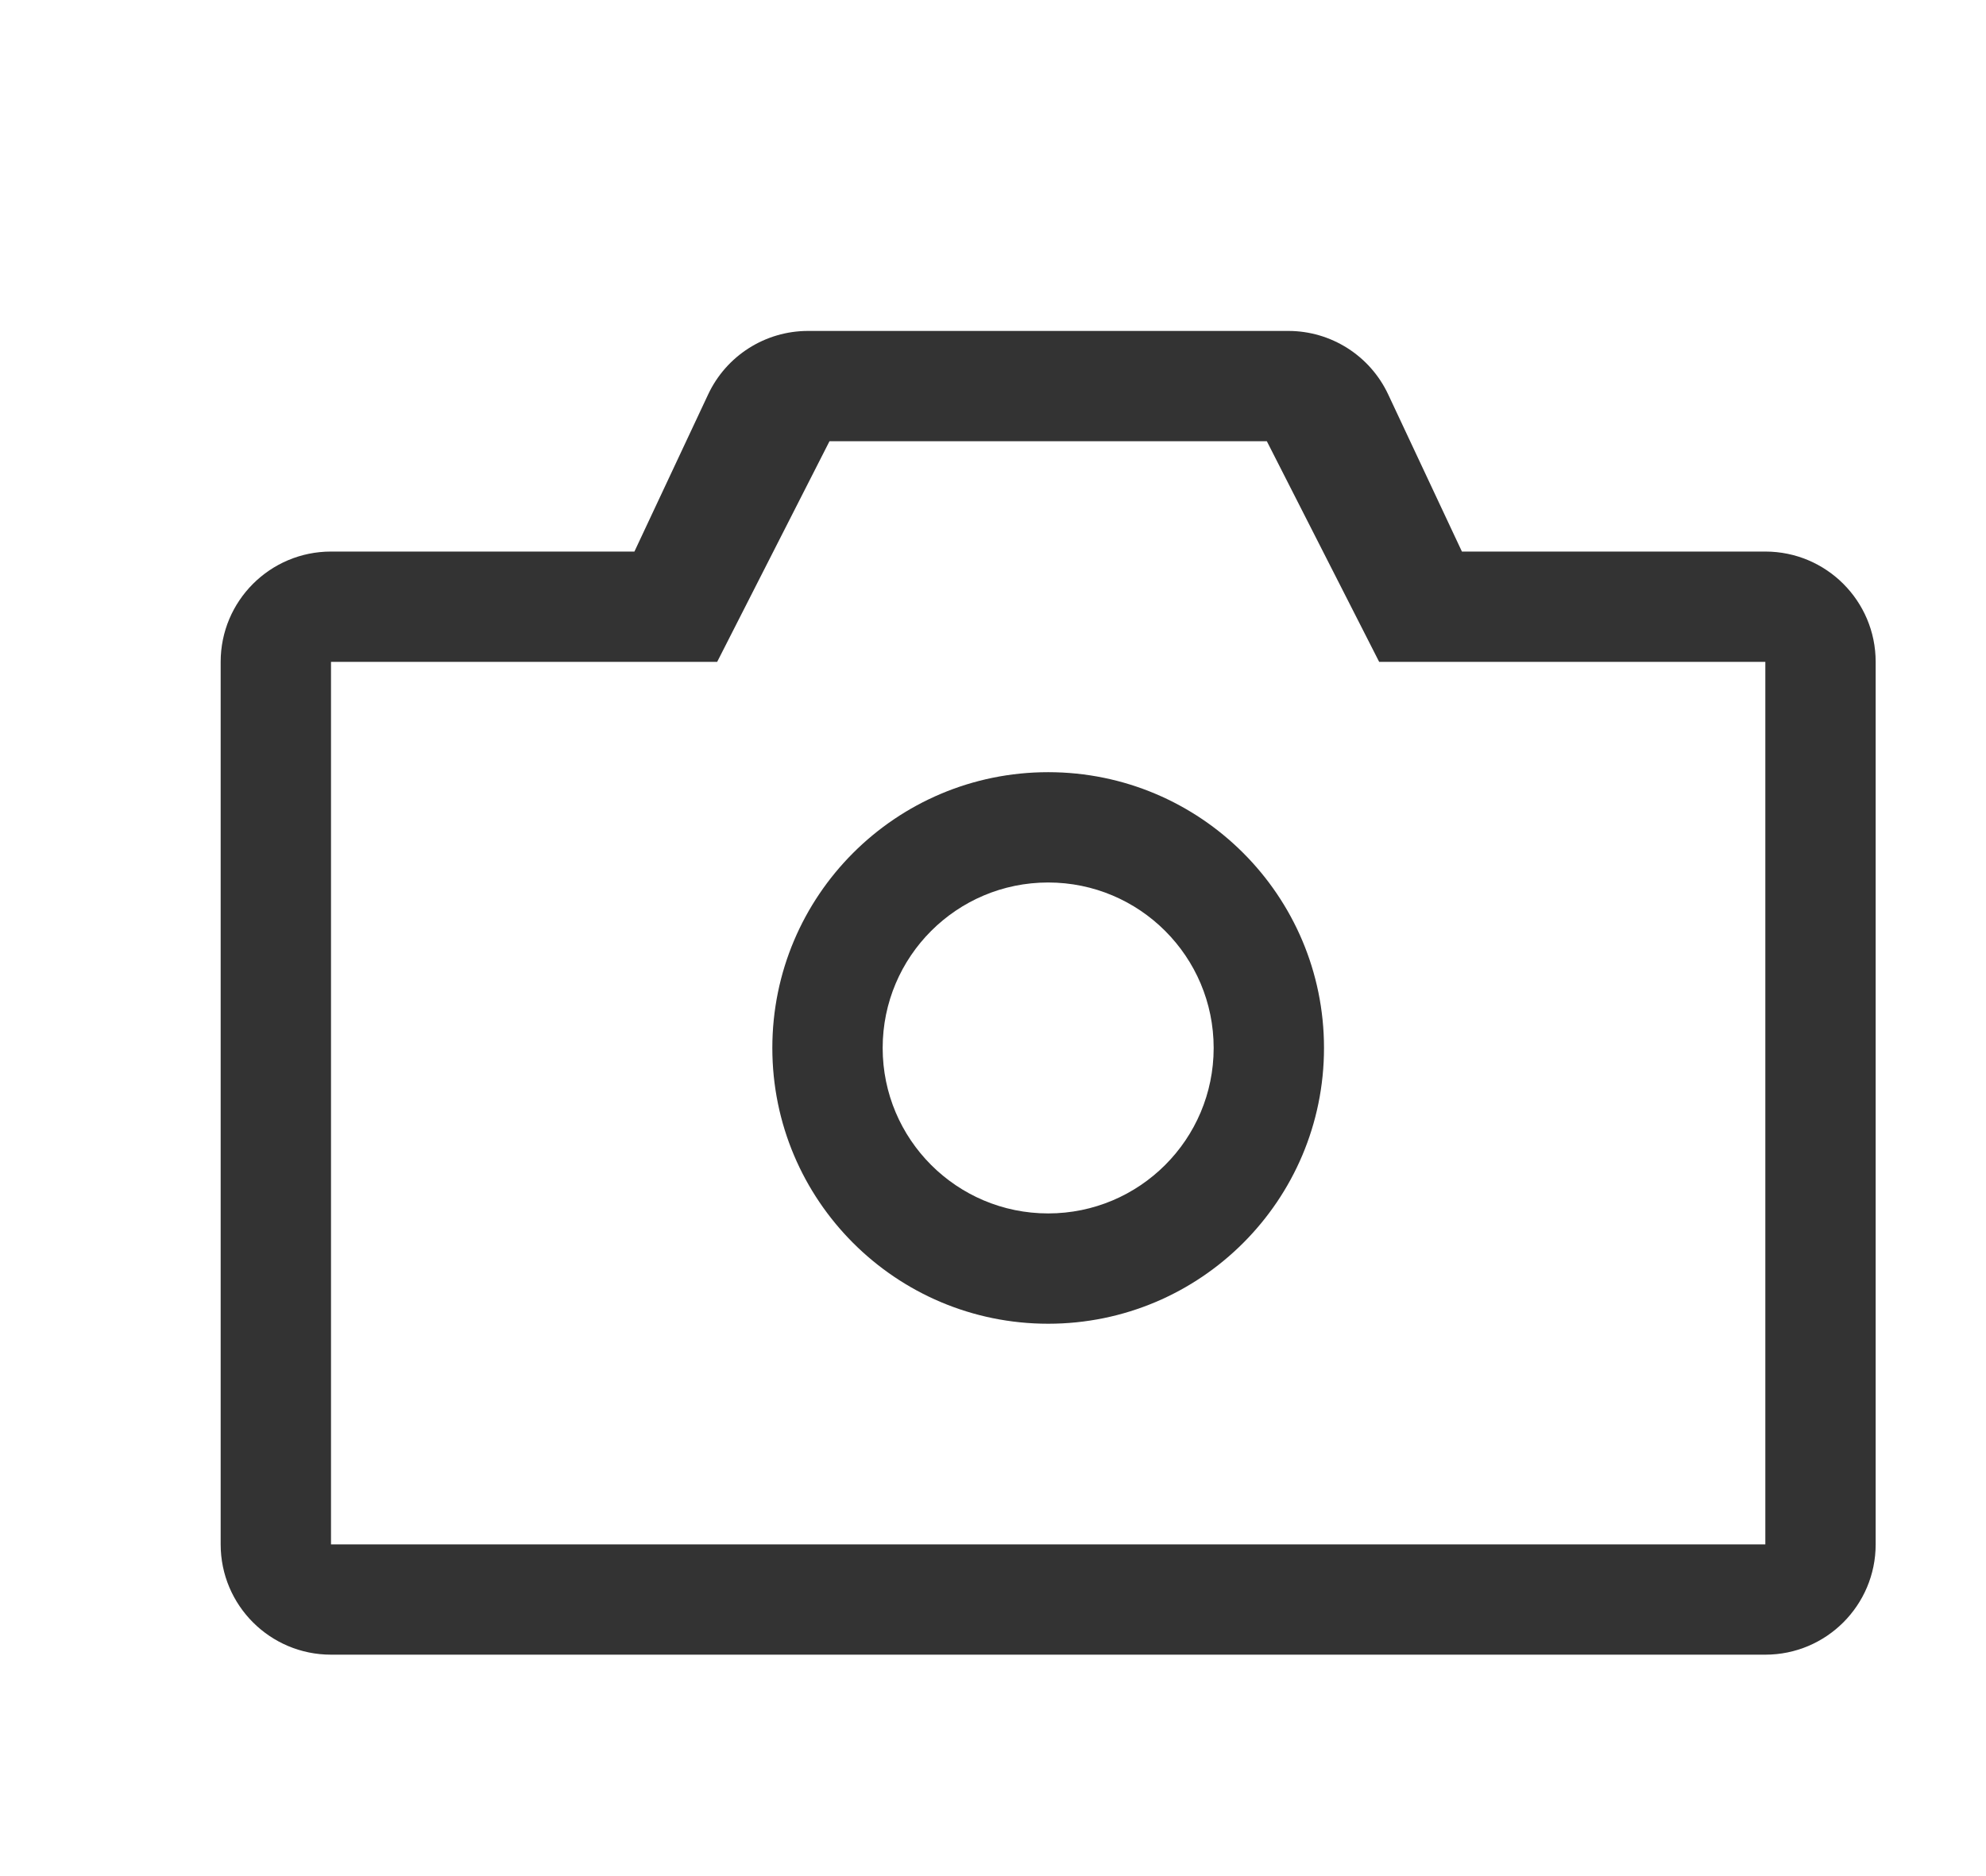
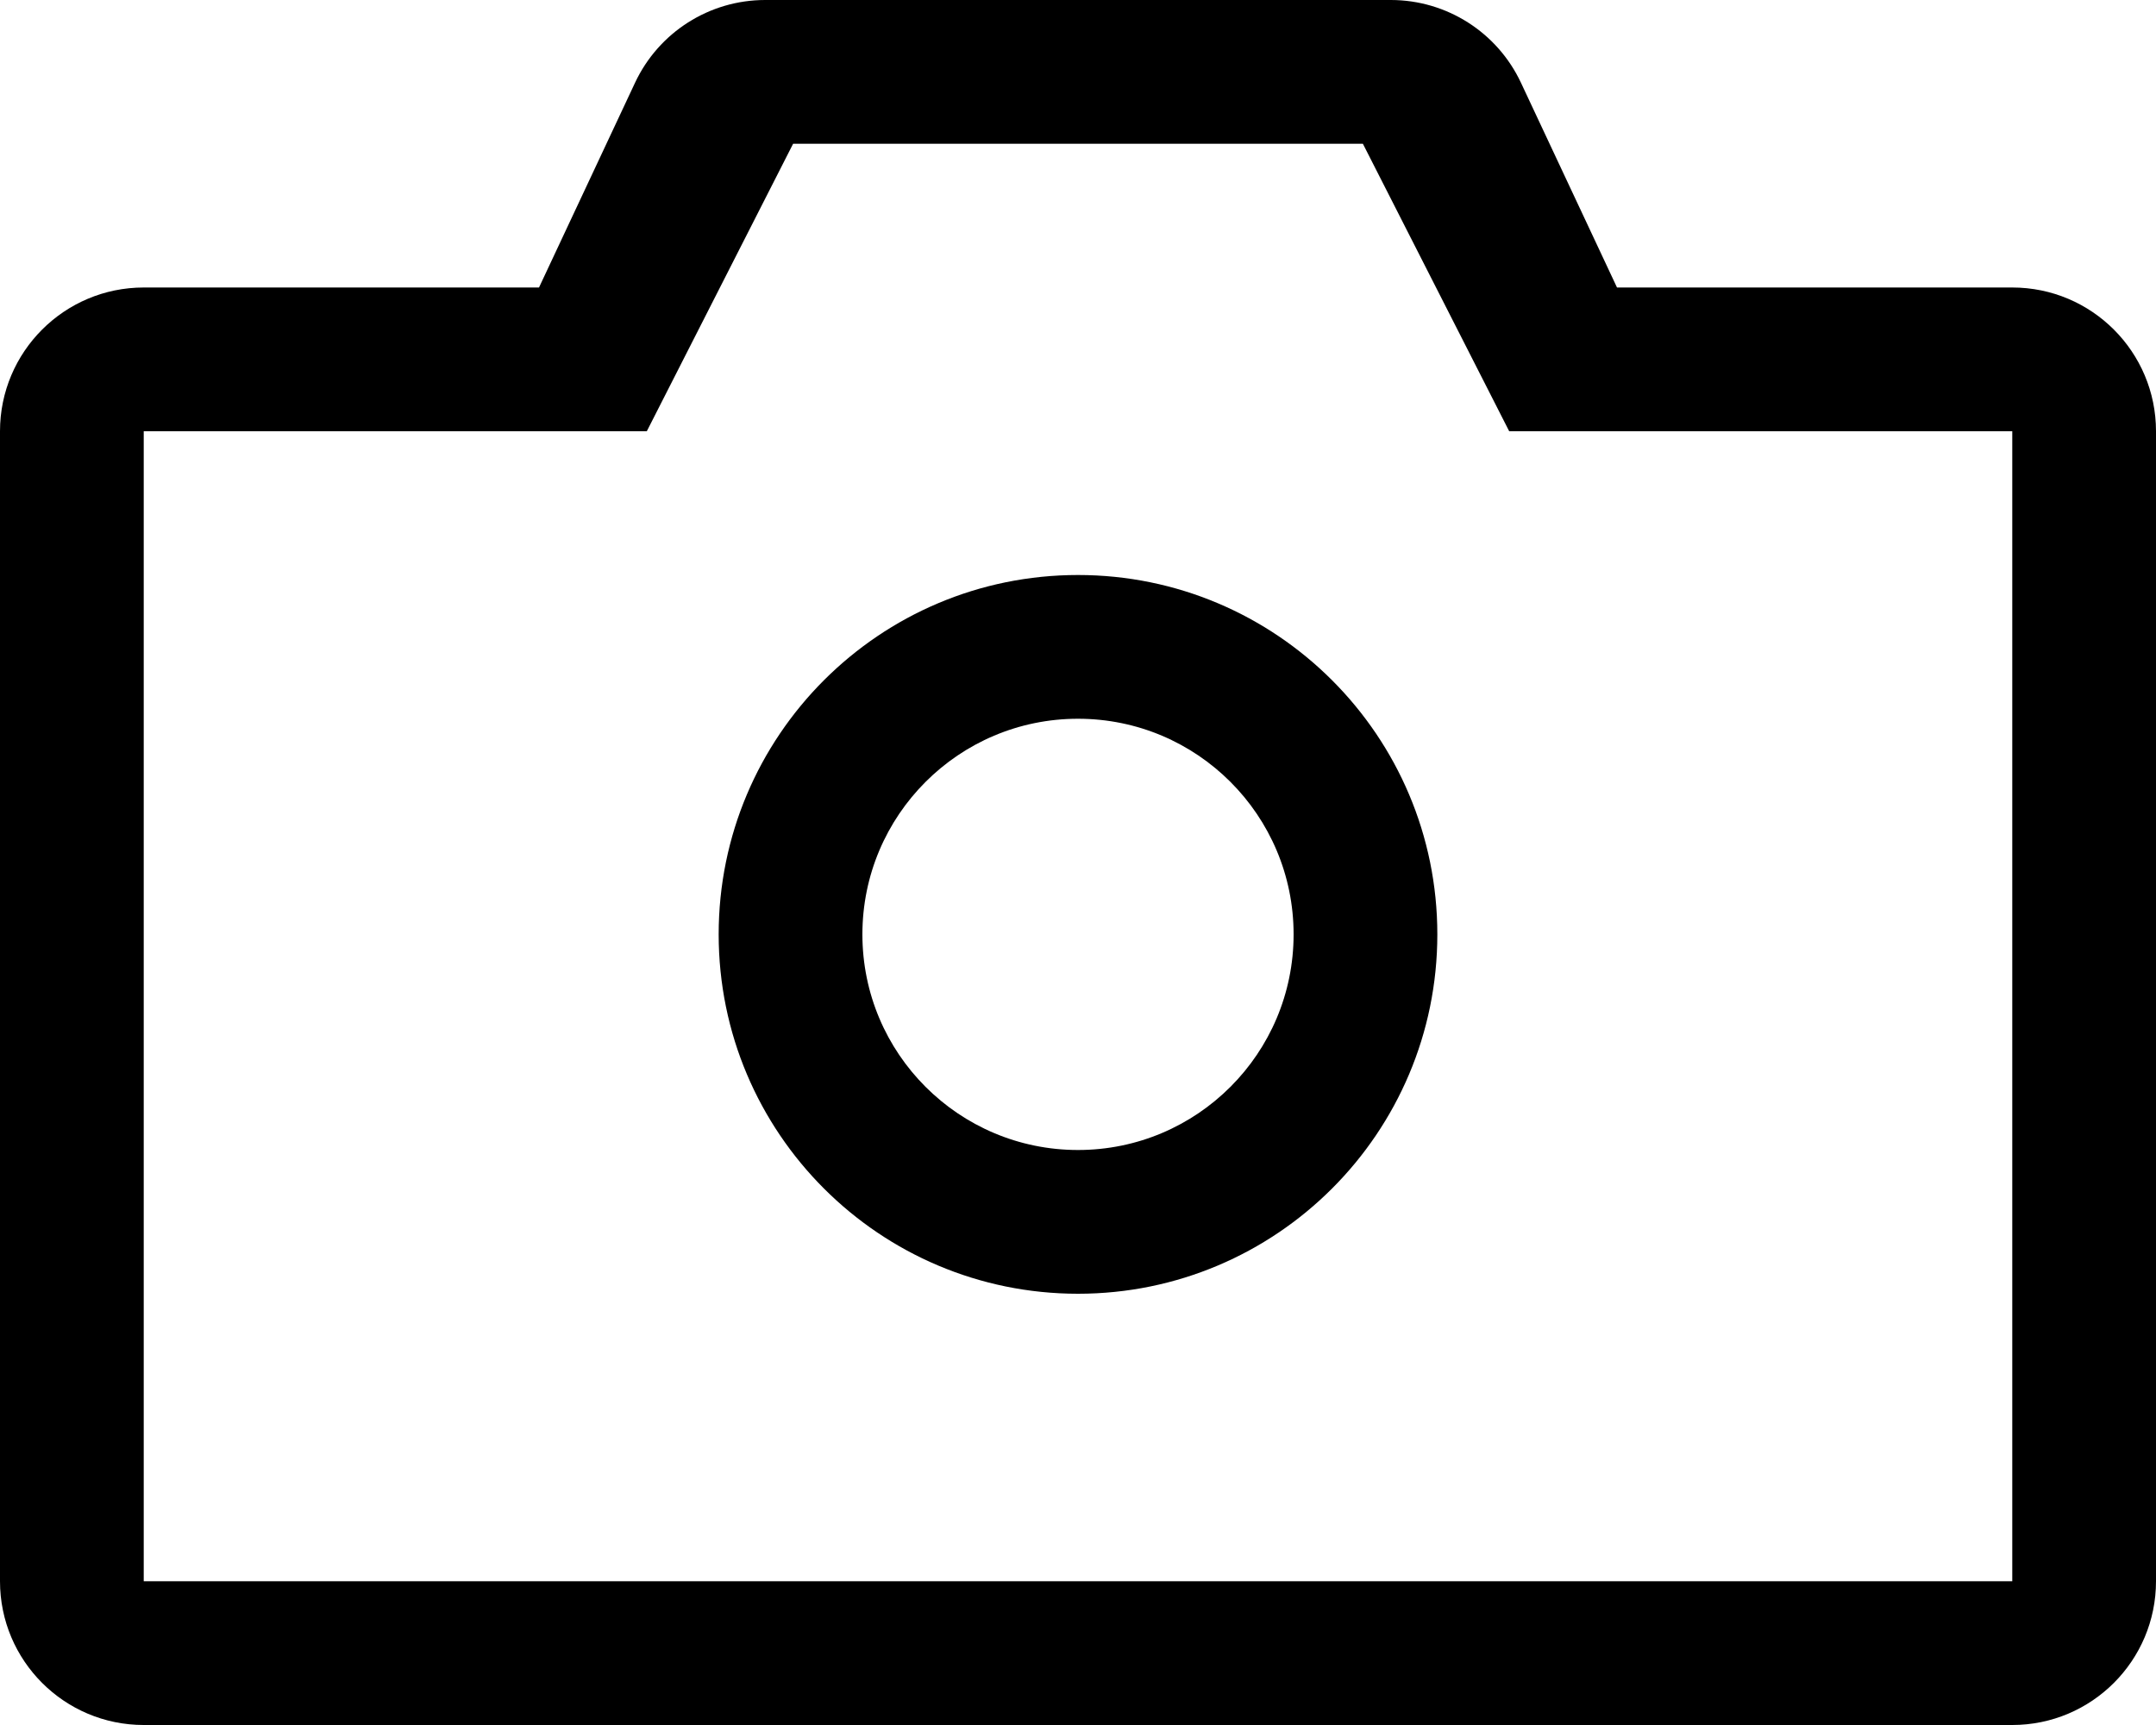
- <svg xmlns="http://www.w3.org/2000/svg" width="18" height="17" viewBox="0 0 18 17" version="1.1">&gt;
-     <path fill="#333" d="M2 6a1 1 0 0 1 1-1h2.75l.668-1.424A1 1 0 0 1 7.323 3h4.354a1 1 0 0 1 .905.576L13.25 5H16a1 1 0 0 1 1 1v8a1 1 0 0 1-1 1H3a1 1 0 0 1-1-1V6zm1 0v8h13V6h-3.5l-1.018-2H7.518L6.5 6H3zm6.5 6a2.5 2.5 0 1 1 0-5 2.5 2.5 0 0 1 0 5zm0-1a1.5 1.5 0 1 0 0-3 1.5 1.5 0 0 0 0 3z" />
+ <svg xmlns="http://www.w3.org/2000/svg" xmlns:xlink="http://www.w3.org/1999/xlink" width="15" height="12" viewBox="0 0 15 12">
+   <defs>
+     <path id="camera-icon-path" d="M2 6a1 1 0 0 1 1-1h2.75l.668-1.424A1 1 0 0 1 7.323 3h4.354a1 1 0 0 1 .905.576L13.25 5H16a1 1 0 0 1 1 1v8a1 1 0 0 1-1 1H3a1 1 0 0 1-1-1V6zm1 0v8h13V6h-3.5l-1.018-2H7.518L6.5 6H3zm6.5 6a2.5 2.5 0 1 1 0-5 2.5 2.5 0 0 1 0 5zm0-1a1.5 1.5 0 1 0 0-3 1.5 1.5 0 0 0 0 3z" />
+   </defs>
+   <g fill-rule="evenodd" transform="translate(-2 -3)">
+     <mask id="camera-icon-mask">
+       <use xlink:href="#camera-icon-path" />
+     </mask>
+     <use fill-rule="nonzero" xlink:href="#camera-icon-path" />
+     <g mask="url(#camera-icon-mask)">
+       <path d="M1 1h17v17H1z" />
+     </g>
+   </g>
</svg>
